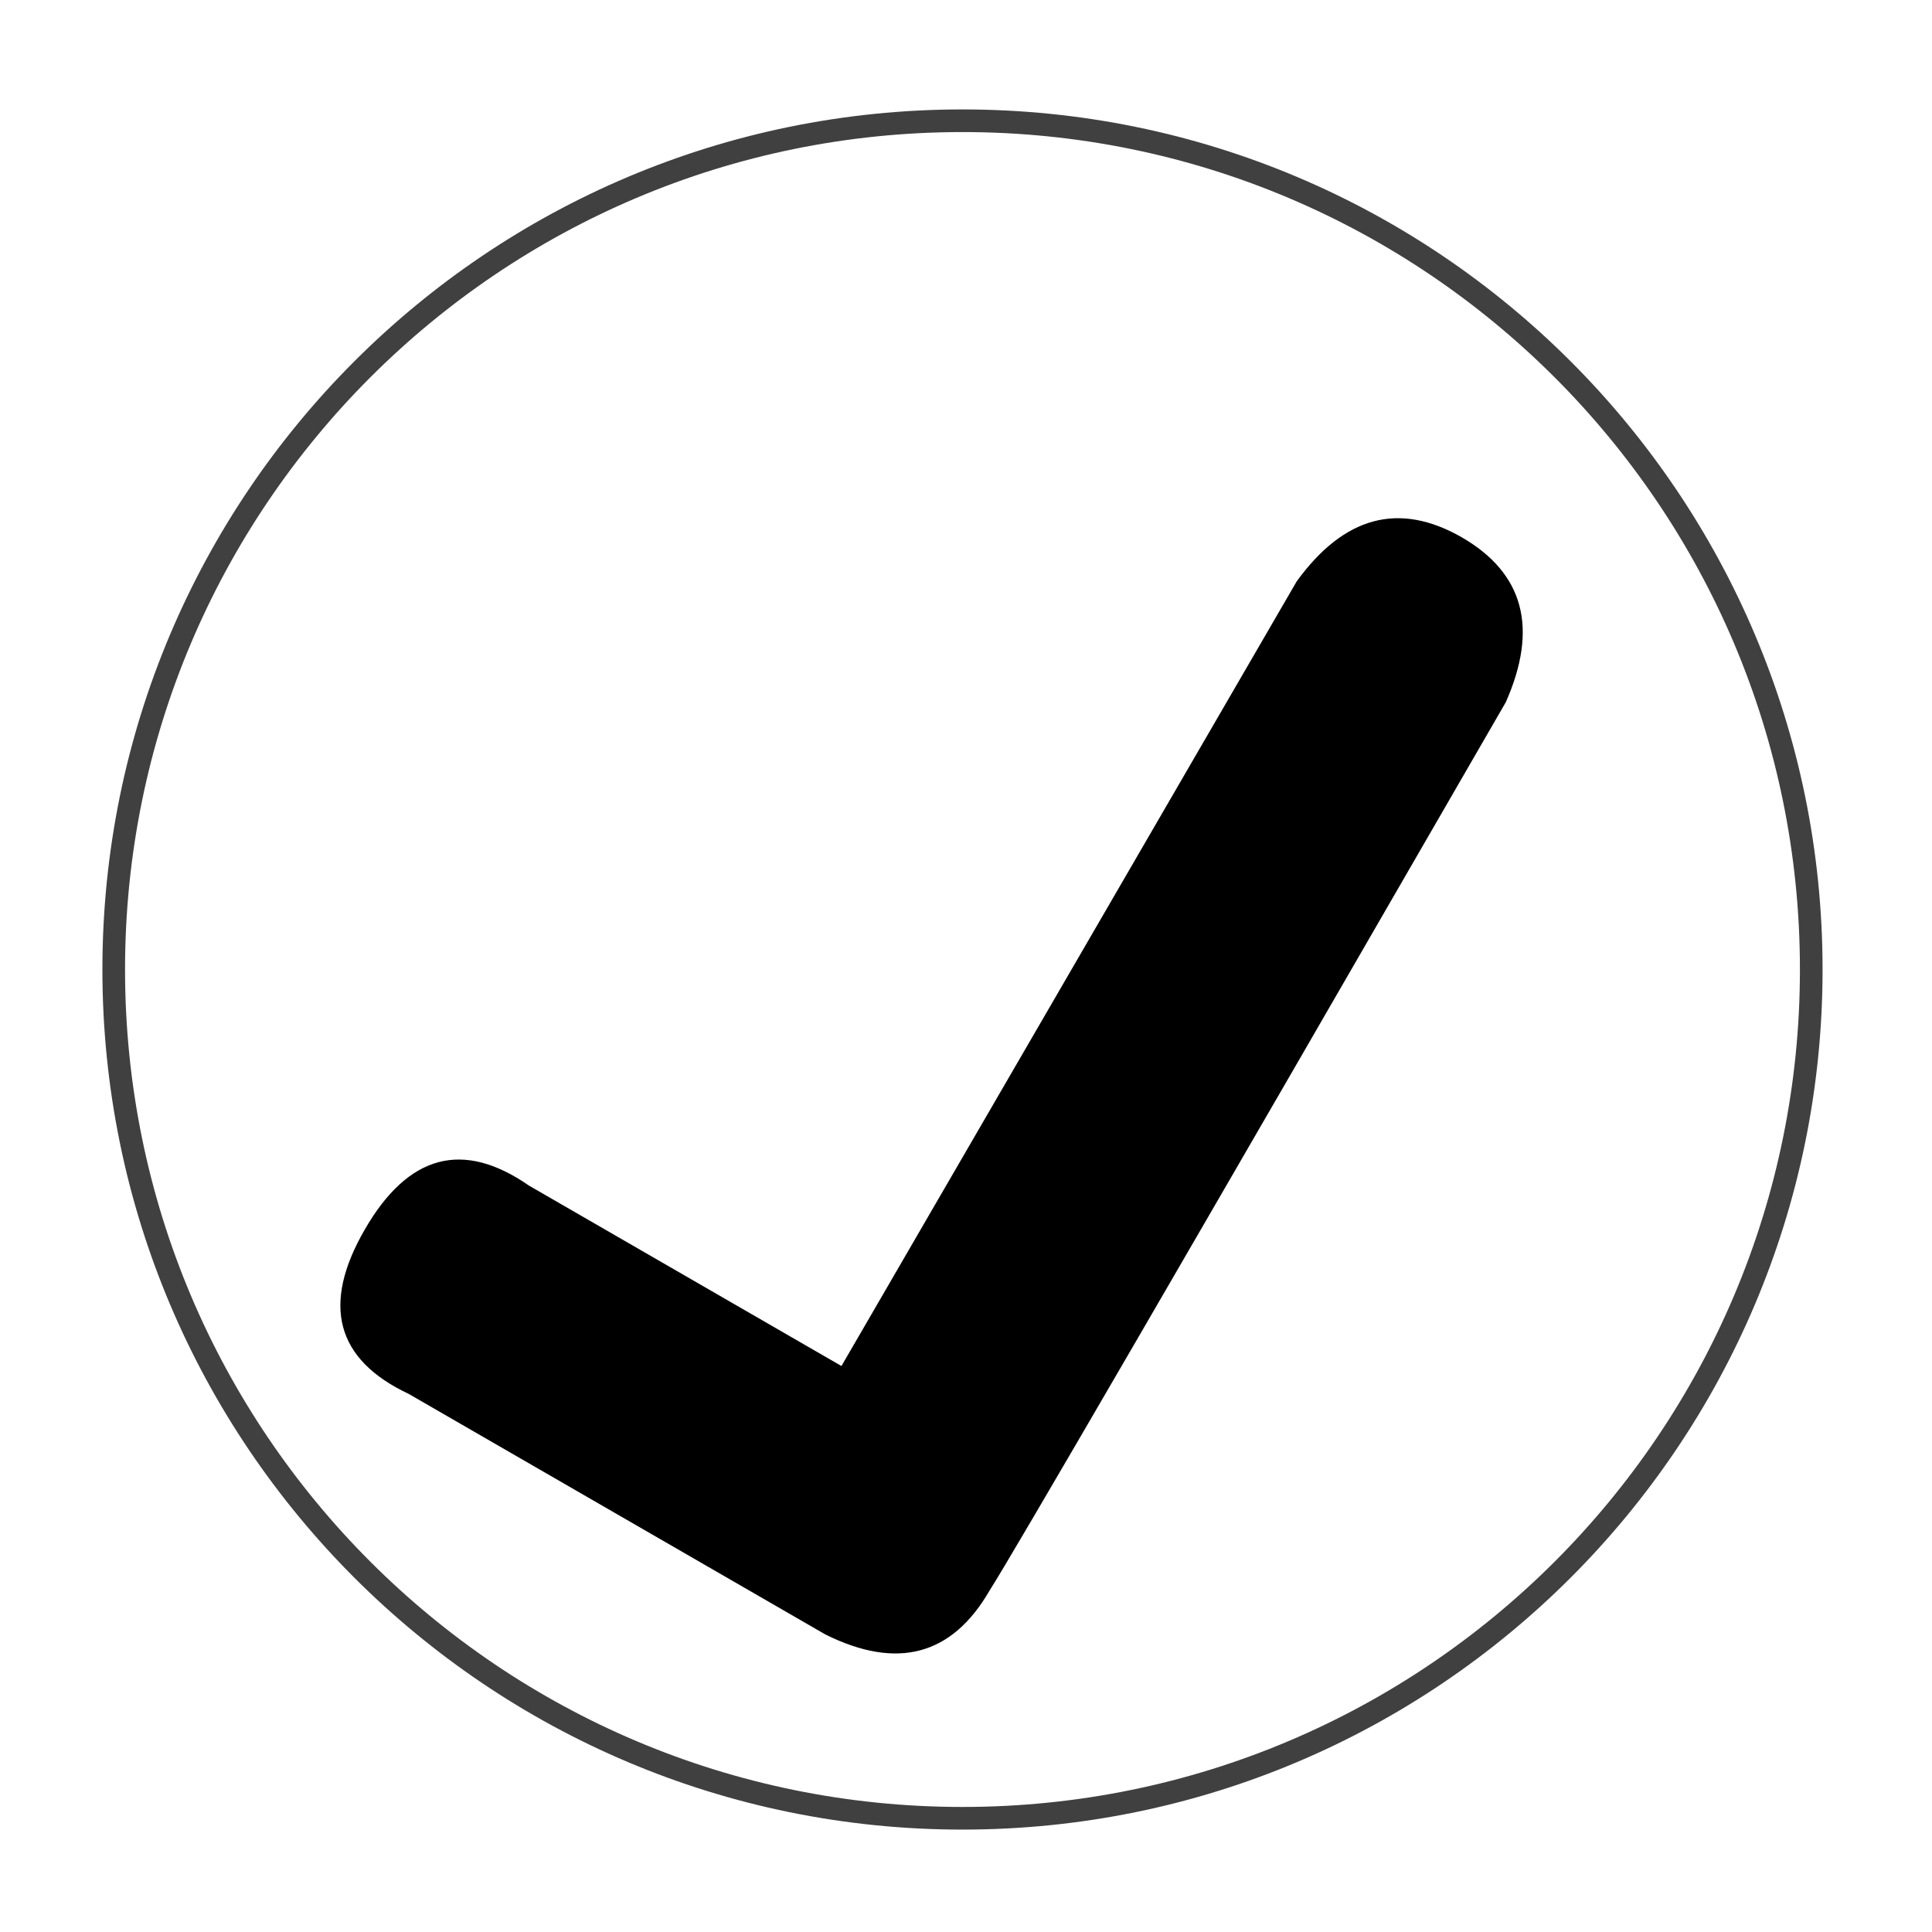
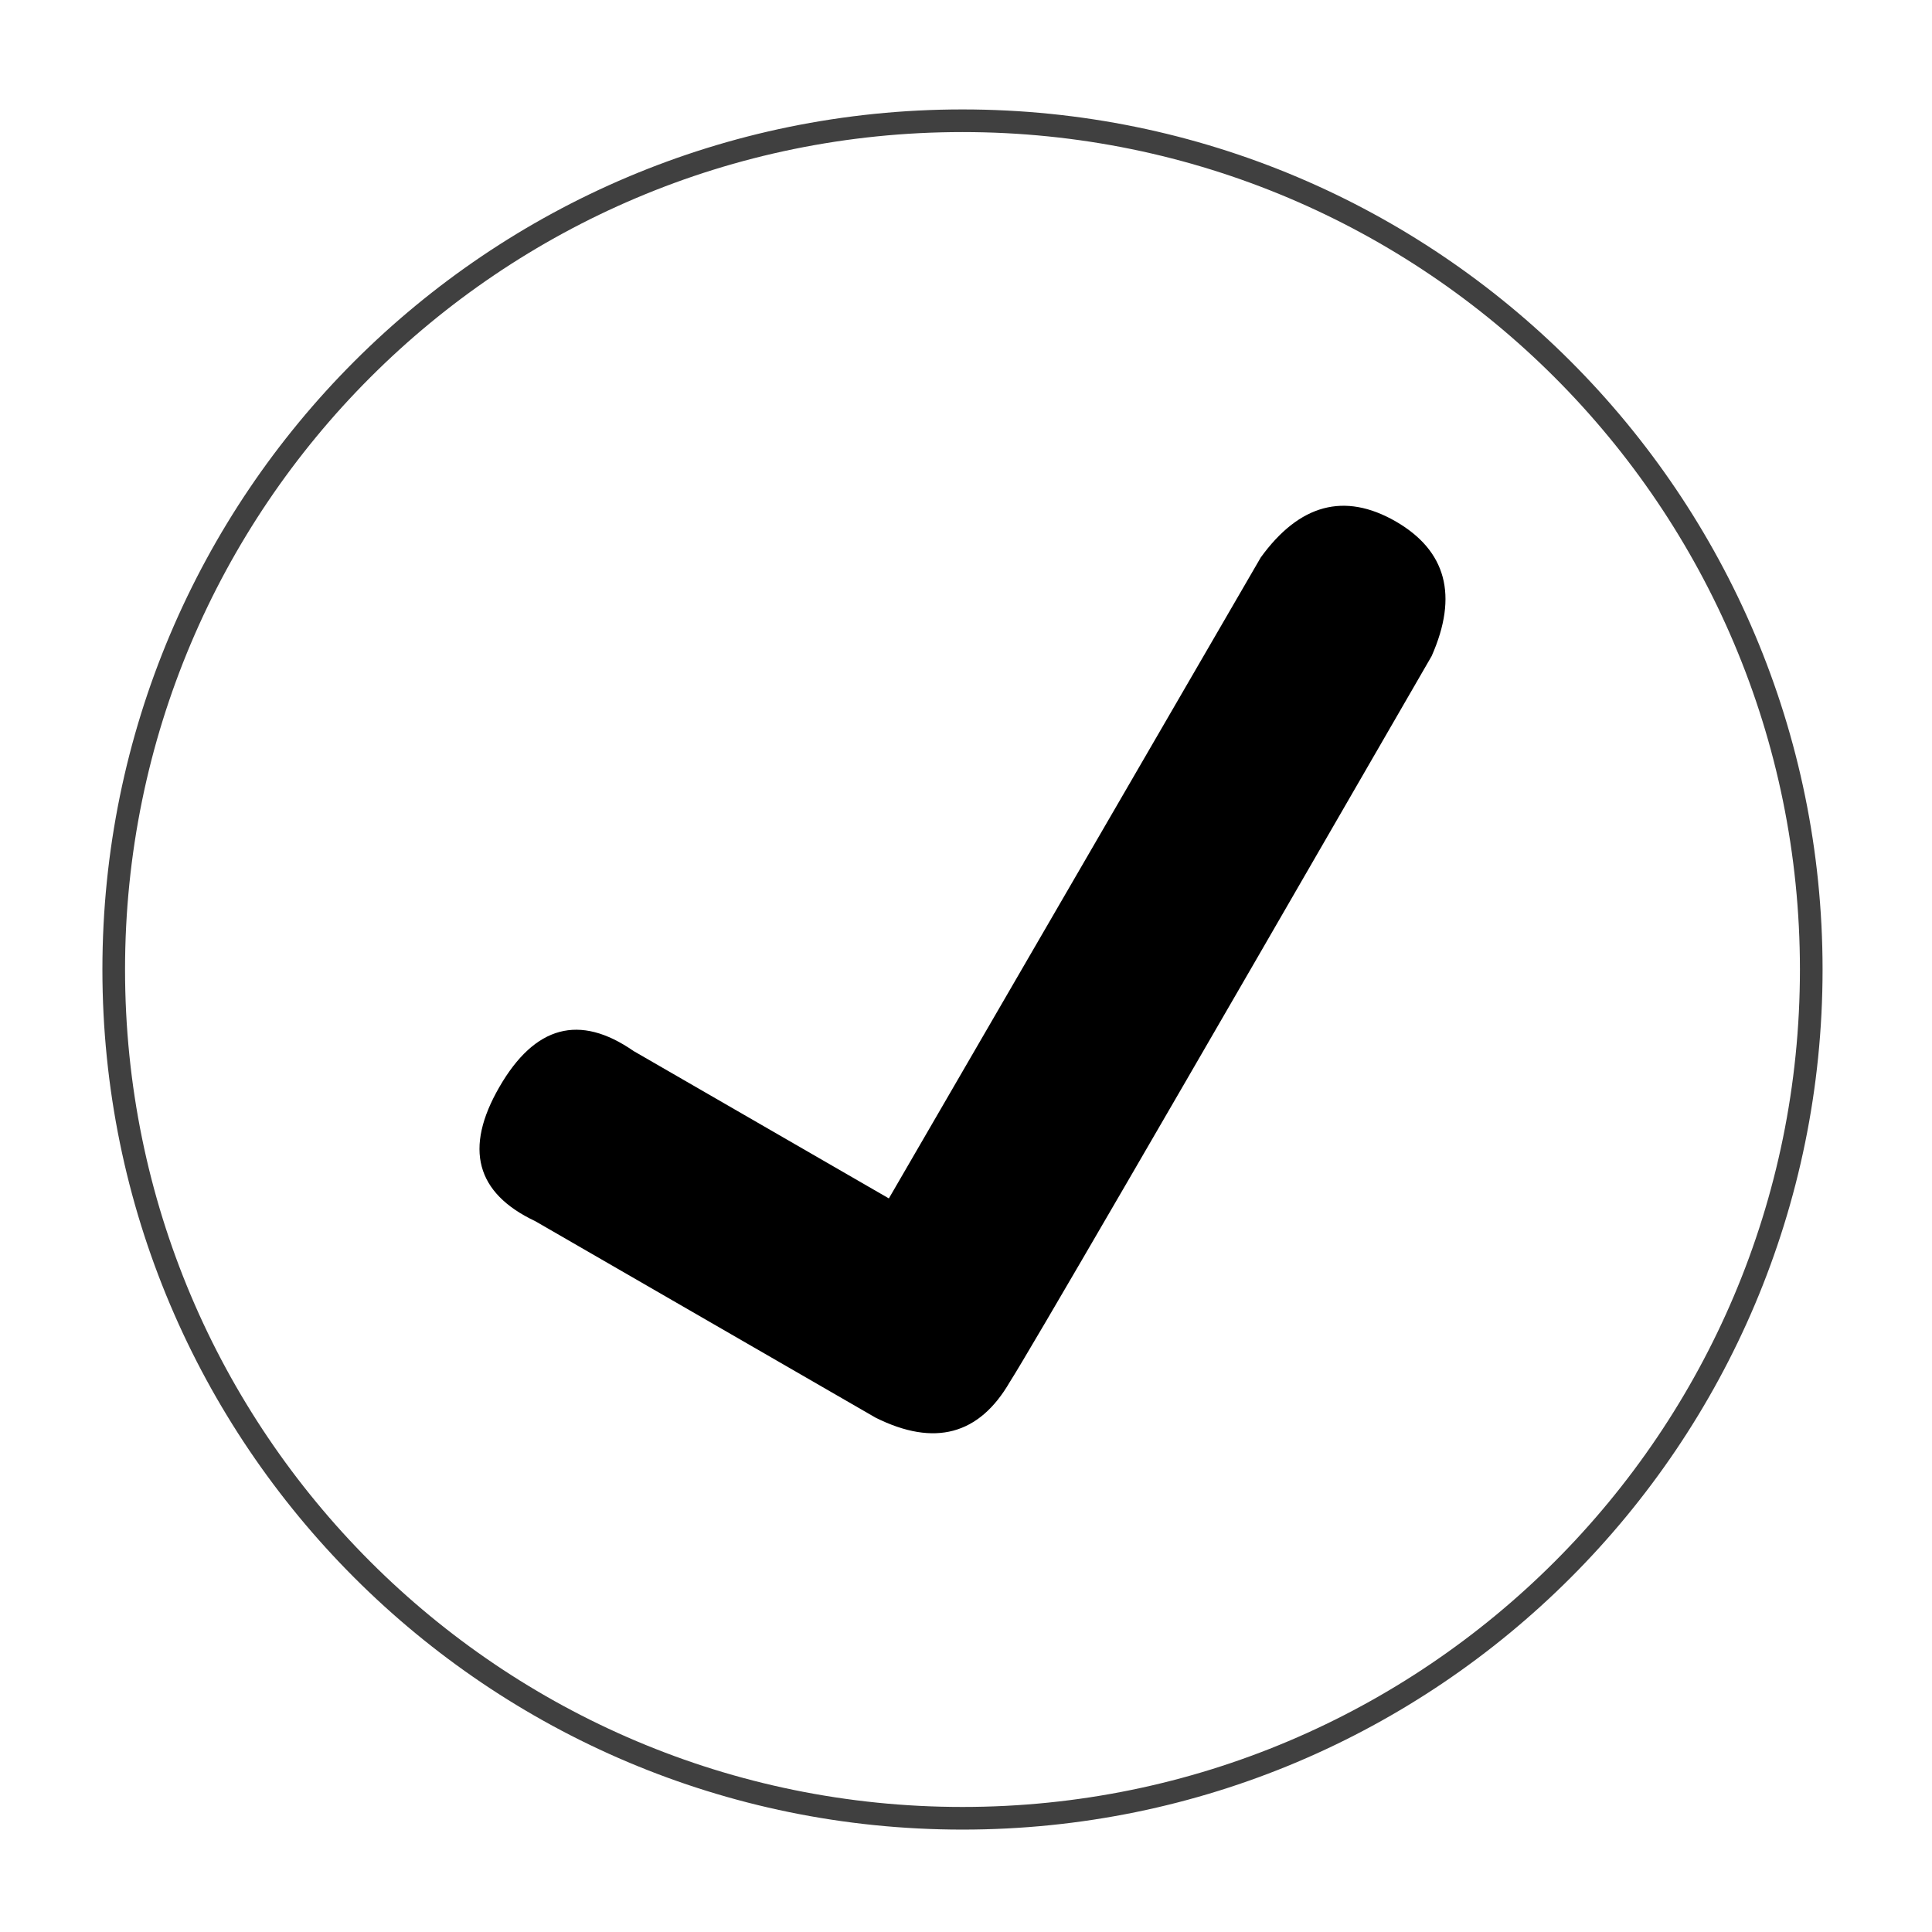
<svg xmlns="http://www.w3.org/2000/svg" style="isolation:isolate" viewBox="0 0 512 512" width="512pt" height="512pt">
  <defs>
-     <clipPath id="_clipPath_XhWw9AdAL5XzBlmZHqYEKpaLTcpnzAWJ">
+     <clipPath id="_clipPath_21F1qtdfeKatxN2b5Yql03WYNVJPe7pj">
      <rect width="512" height="512" />
    </clipPath>
  </defs>
-   <g clip-path="url(#_clipPath_XhWw9AdAL5XzBlmZHqYEKpaLTcpnzAWJ)">
-     <circle vector-effect="non-scaling-stroke" cx="255.069" cy="256.931" r="224.931" fill="none" stroke-width="8" stroke="rgb(64,64,64)" stroke-opacity="10000" stroke-linejoin="miter" stroke-linecap="butt" stroke-miterlimit="3" />
-     <path d=" M 140.189 314.199 Q 113.915 295.963 96.652 325.865 Q 79.388 355.767 108.318 369.403 L 218.724 433.147 Q 247.322 447.357 262.262 421.481 Q 270.575 408.621 399.058 186.082 Q 412.072 156.644 387.345 142.369 Q 362.444 128.14 343.633 154.082 L 222.994 362.007 L 140.189 314.199 L 140.189 314.199 Z " fill="rgb(0,0,0)" />
+   <g clip-path="url(#_clipPath_21F1qtdfeKatxN2b5Yql03WYNVJPe7pj)">
+     <path d=" M 167.909 278.535 Q 146.444 263.636 132.34 288.066 Q 118.235 312.495 141.871 323.636 L 232.071 375.714 Q 255.436 387.323 267.641 366.183 Q 274.433 355.676 379.402 173.864 Q 390.035 149.814 369.833 138.151 Q 349.489 126.526 334.121 147.721 L 235.56 317.593 L 167.909 278.535 L 167.909 278.535 Z " fill="rgb(0,0,0)" />
+     <circle vector-effect="non-scaling-stroke" cx="255.069" cy="256.931" r="224.931" fill="none" stroke-width="8" stroke="rgb(64,64,64)" stroke-opacity="1000000" stroke-linejoin="miter" stroke-linecap="butt" stroke-miterlimit="3" />
  </g>
</svg>
